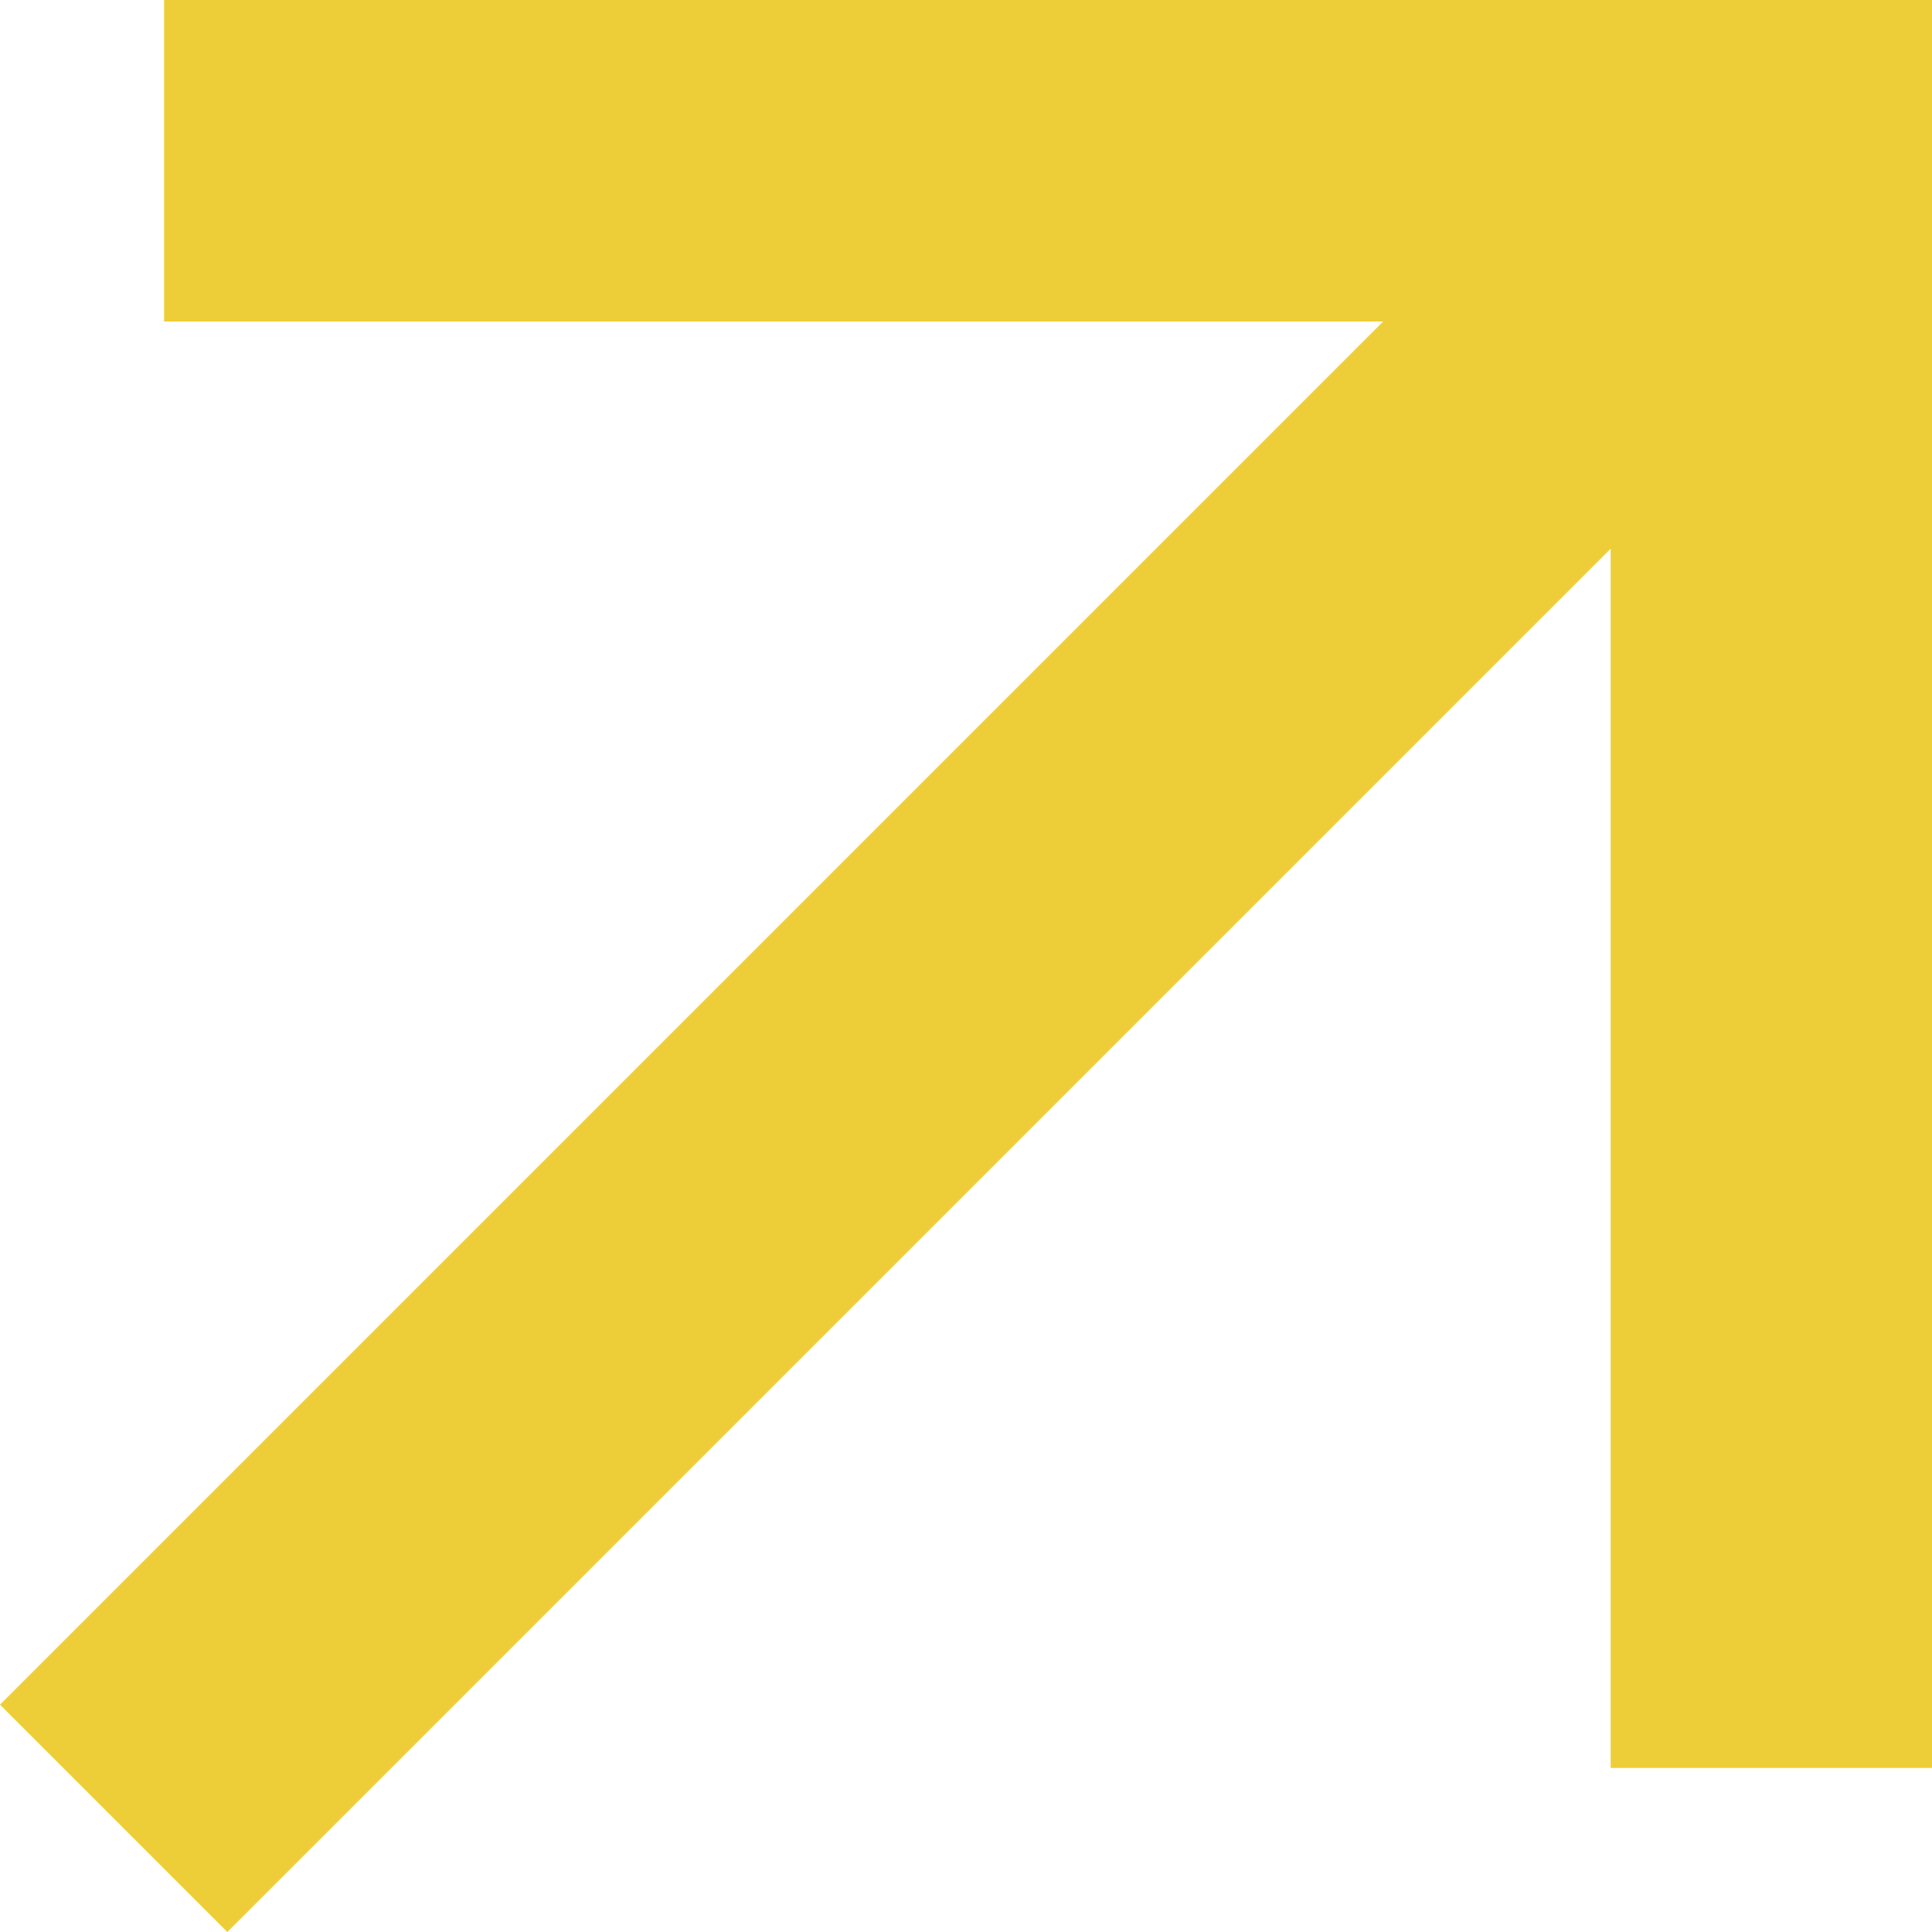
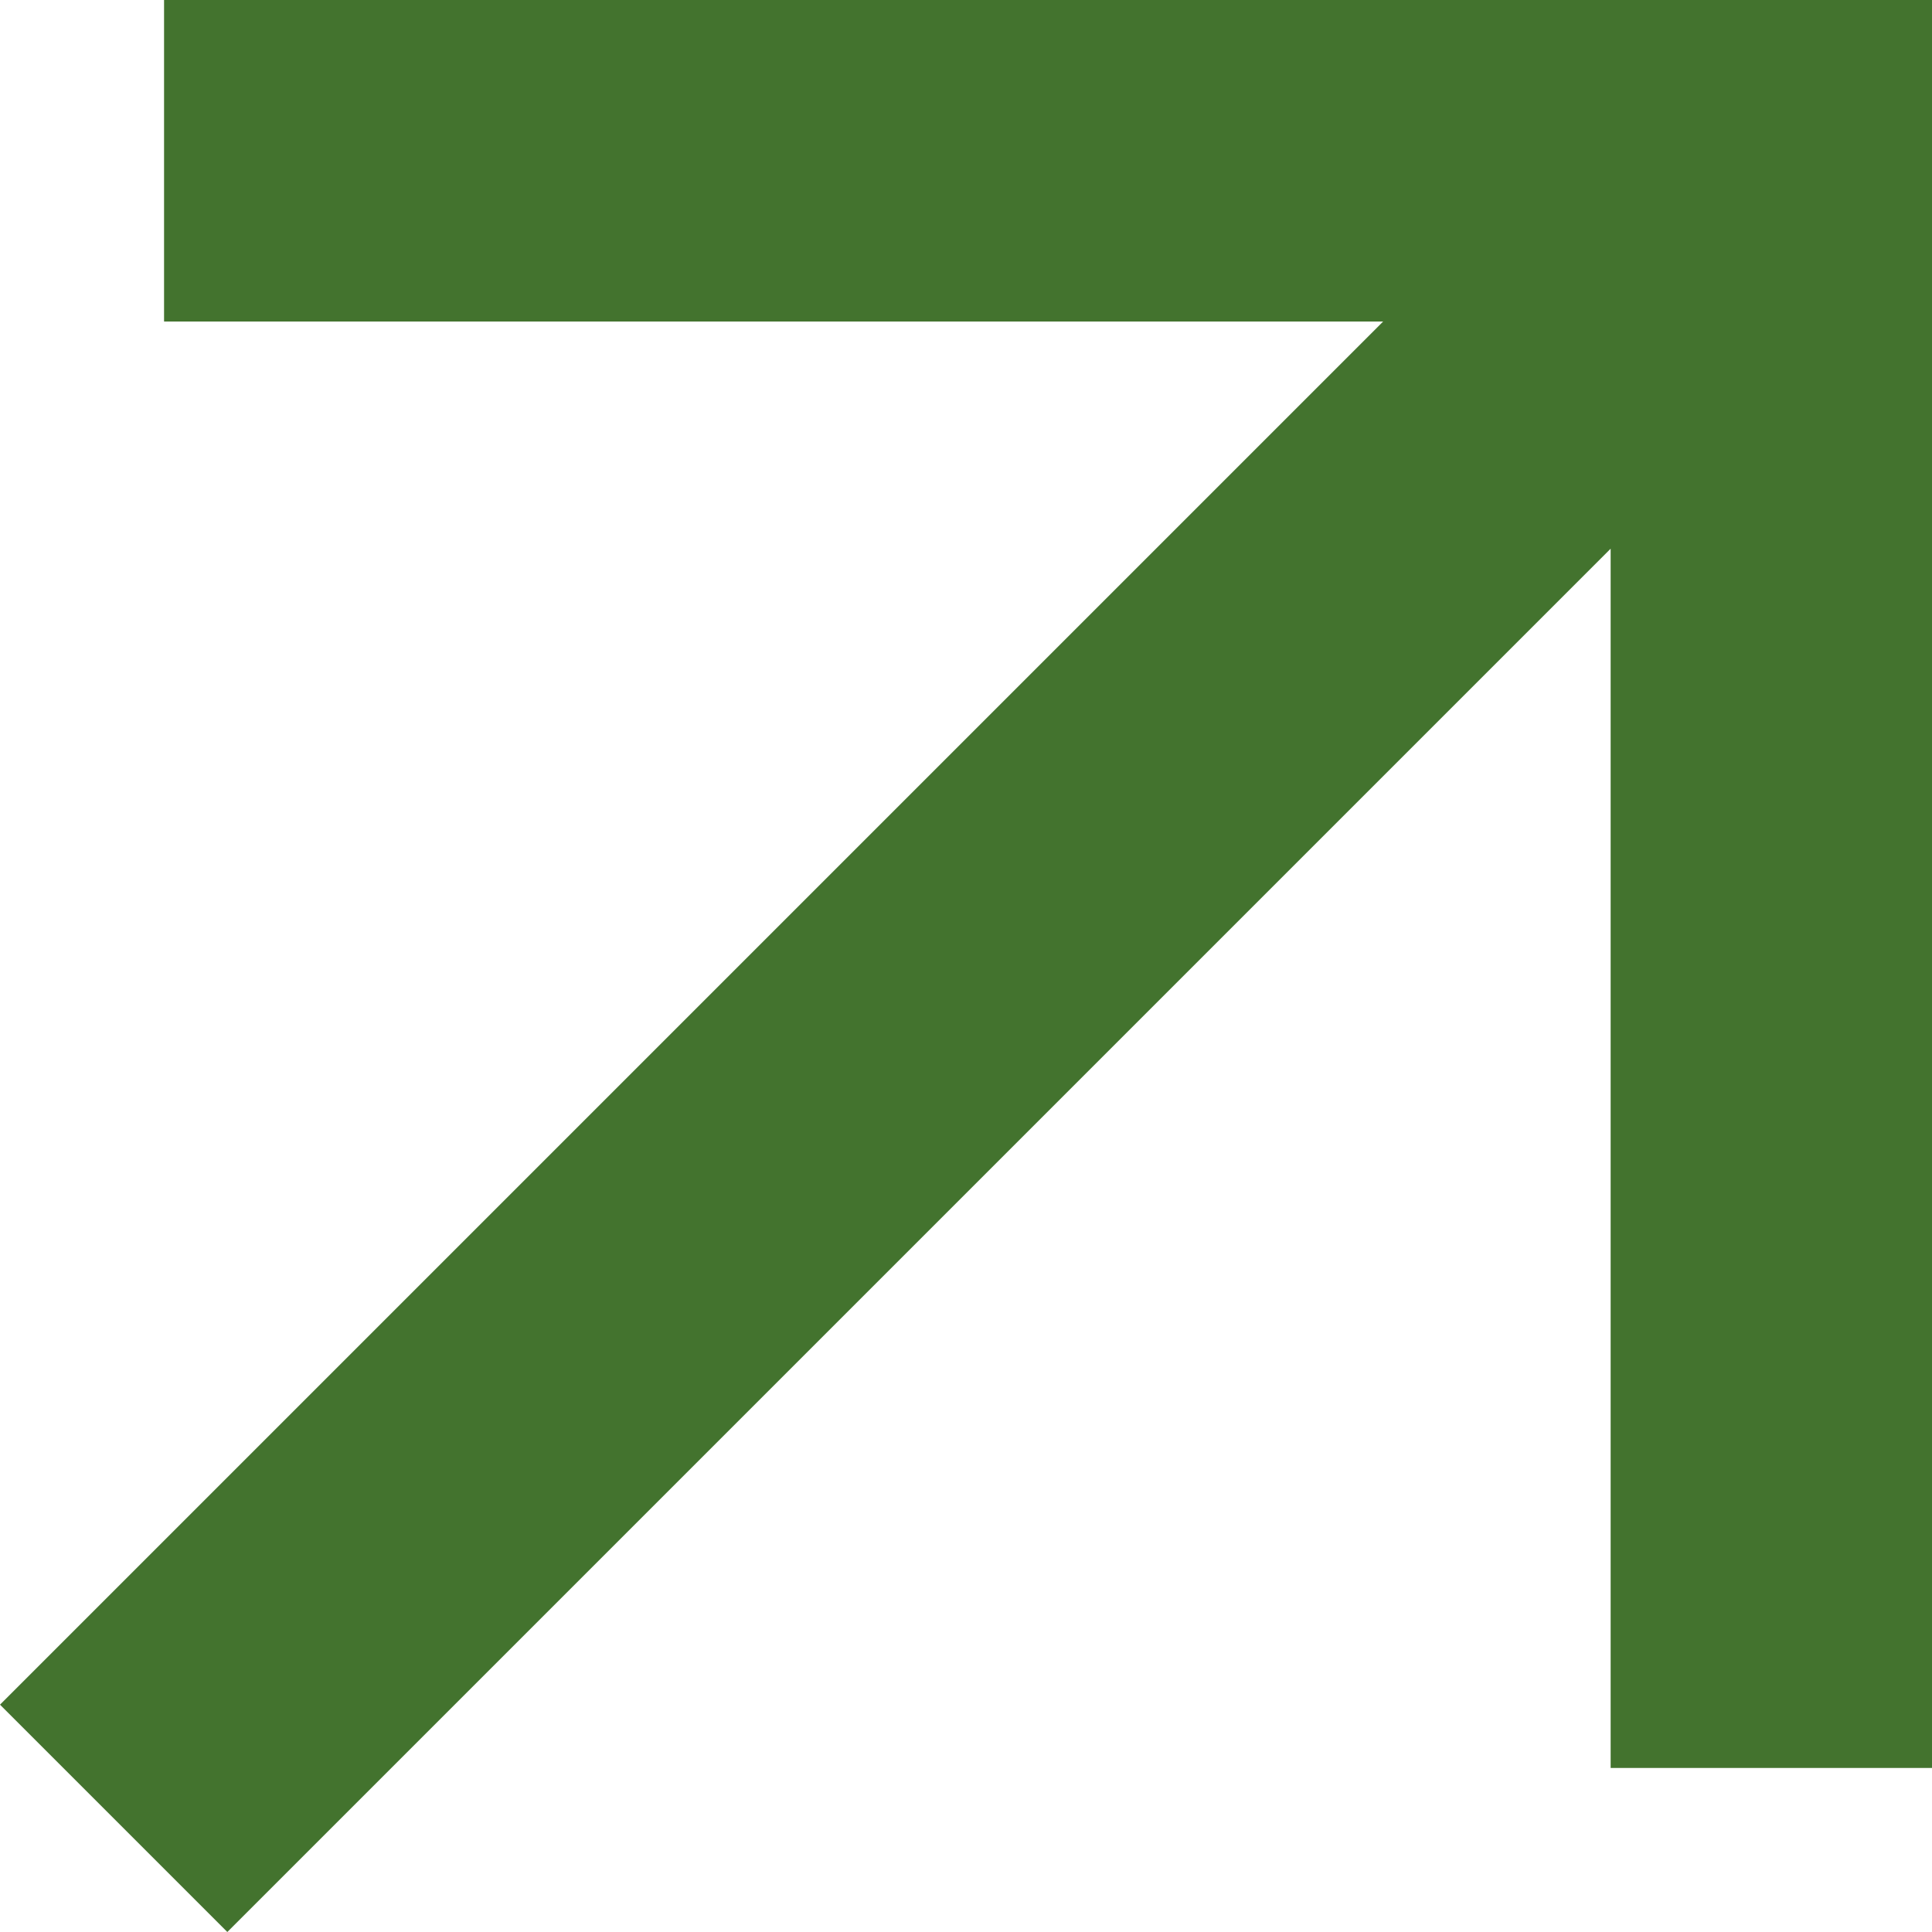
<svg xmlns="http://www.w3.org/2000/svg" width="12" height="12" viewBox="0 0 12 12" fill="none">
-   <path d="M10.004 3.408L1.412 12L0 10.588L8.591 1.997H1.019V0H12V10.981H10.004V3.408Z" fill="#EECE38" />
+   <path d="M10.004 3.408L1.412 12L0 10.588L8.591 1.997H1.019V0H12V10.981H10.004V3.408Z" fill="#43732e" />
</svg>
